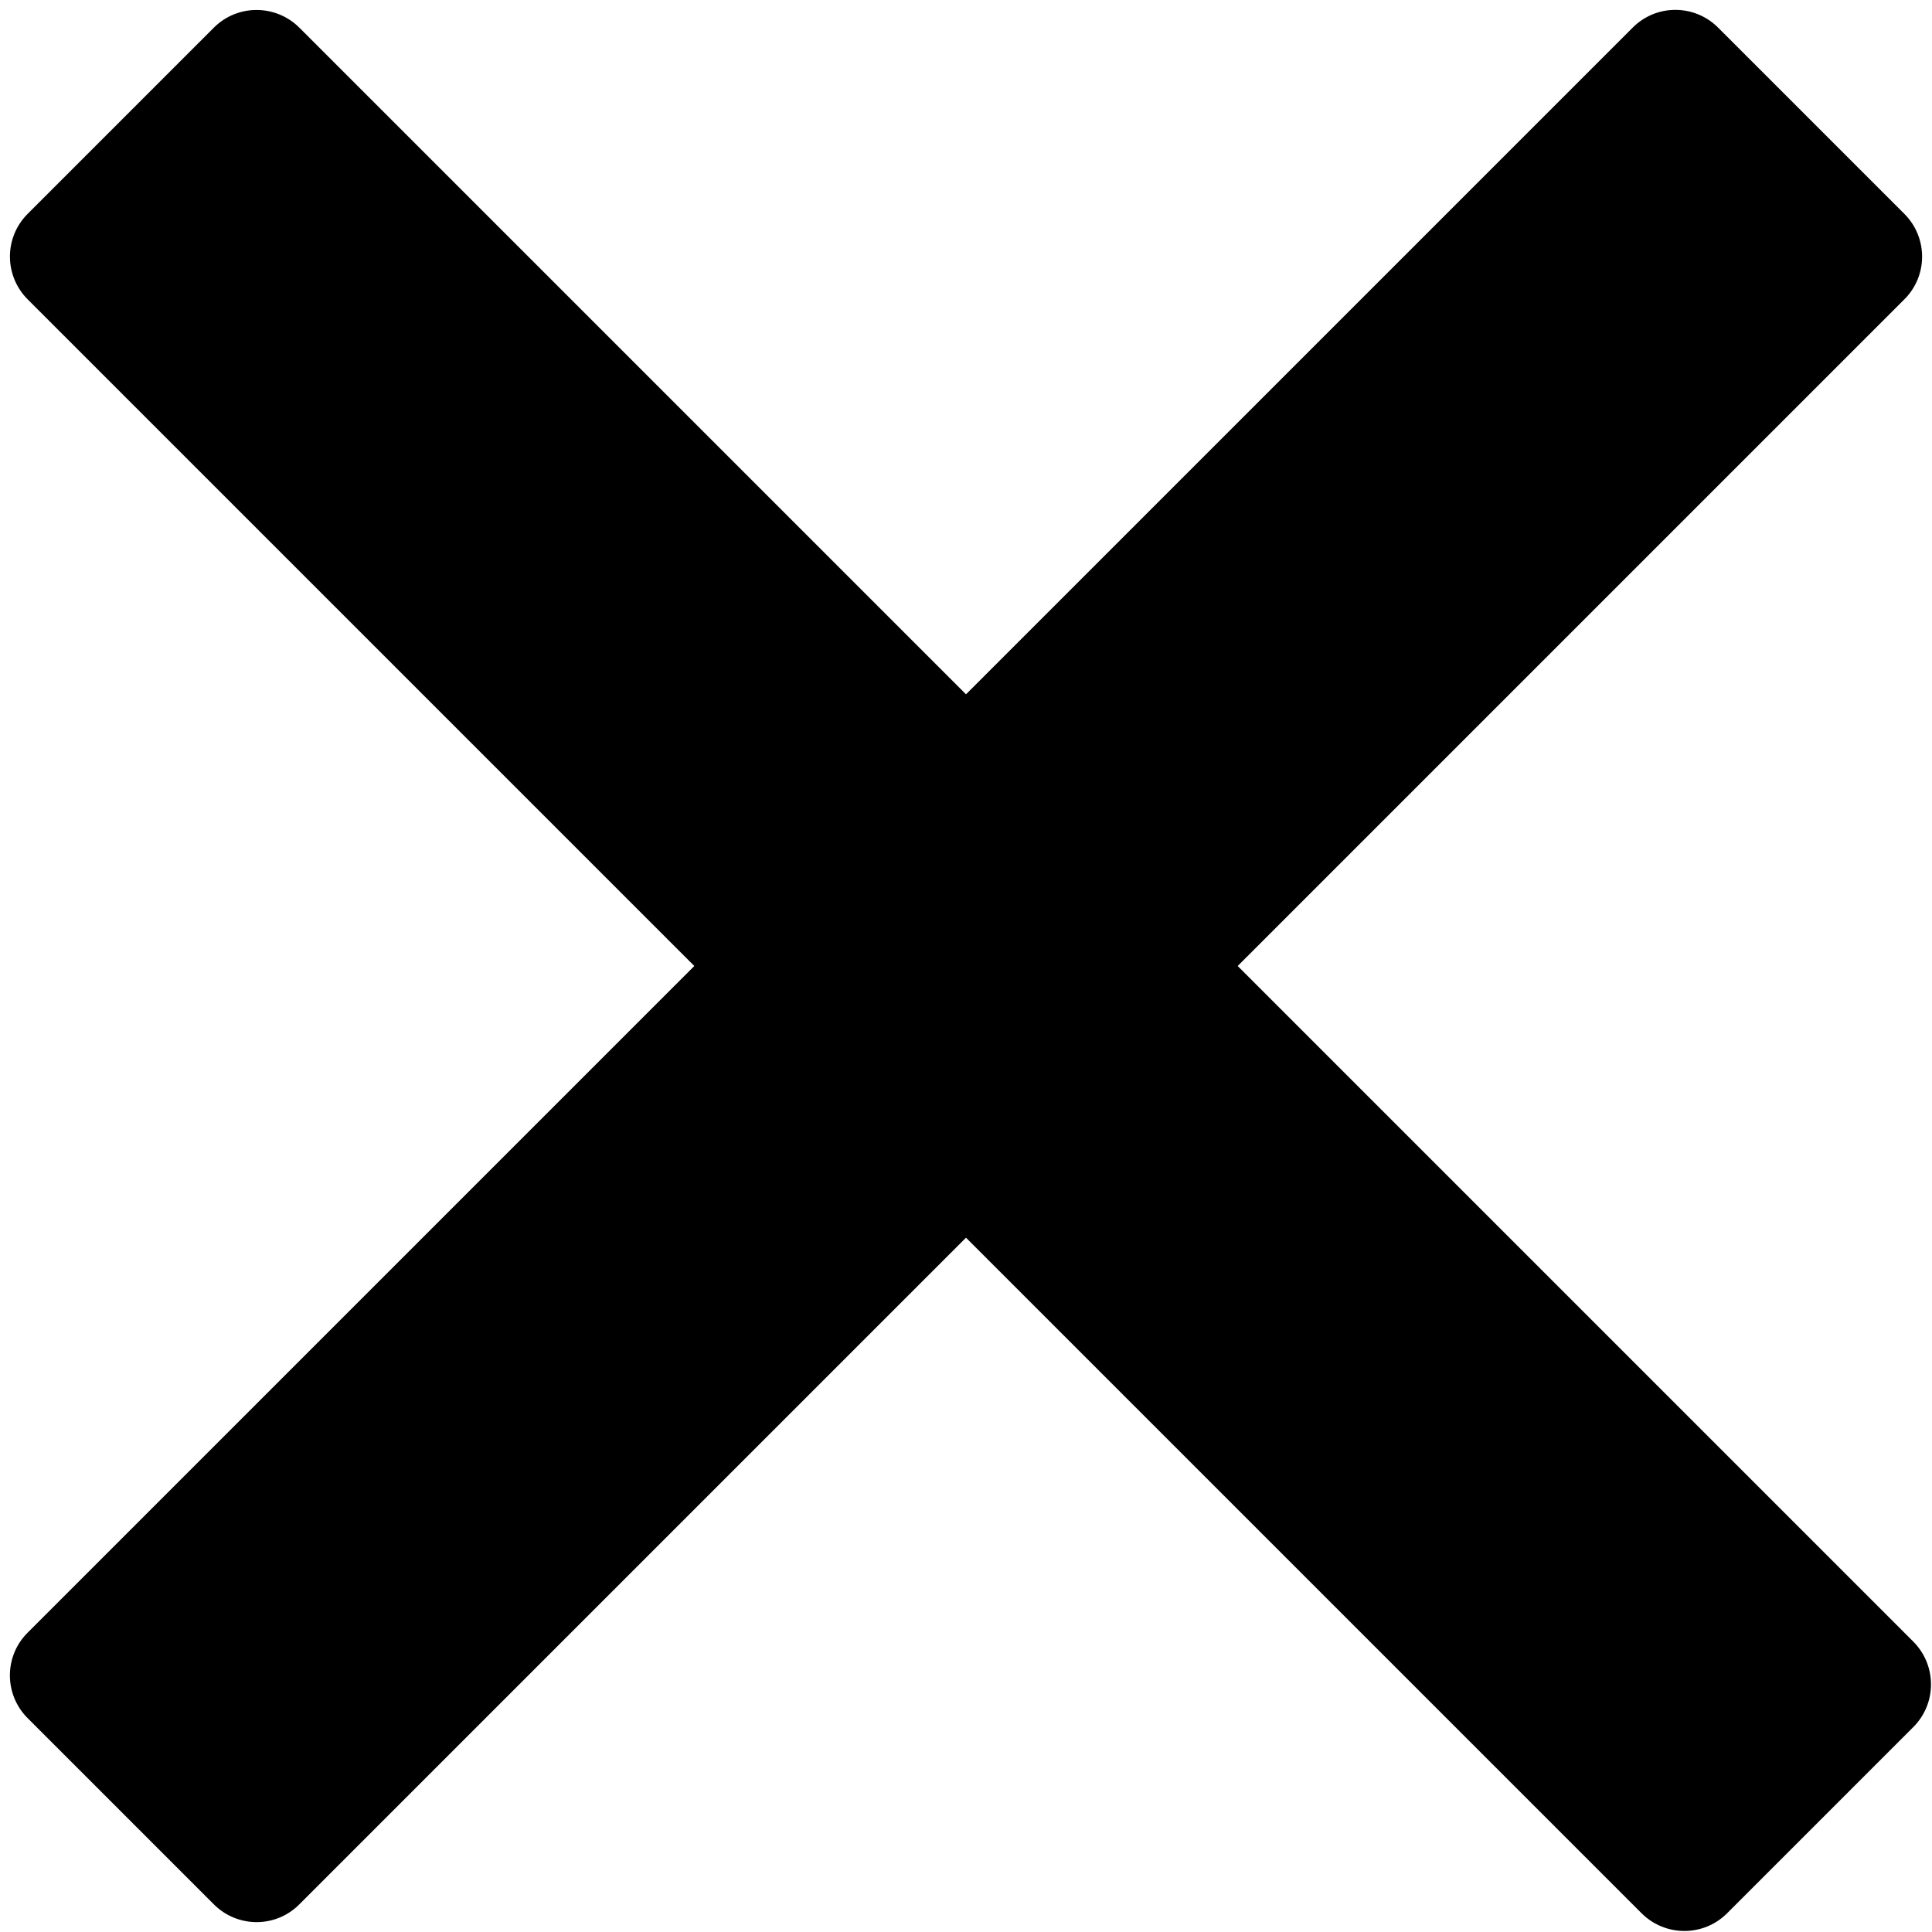
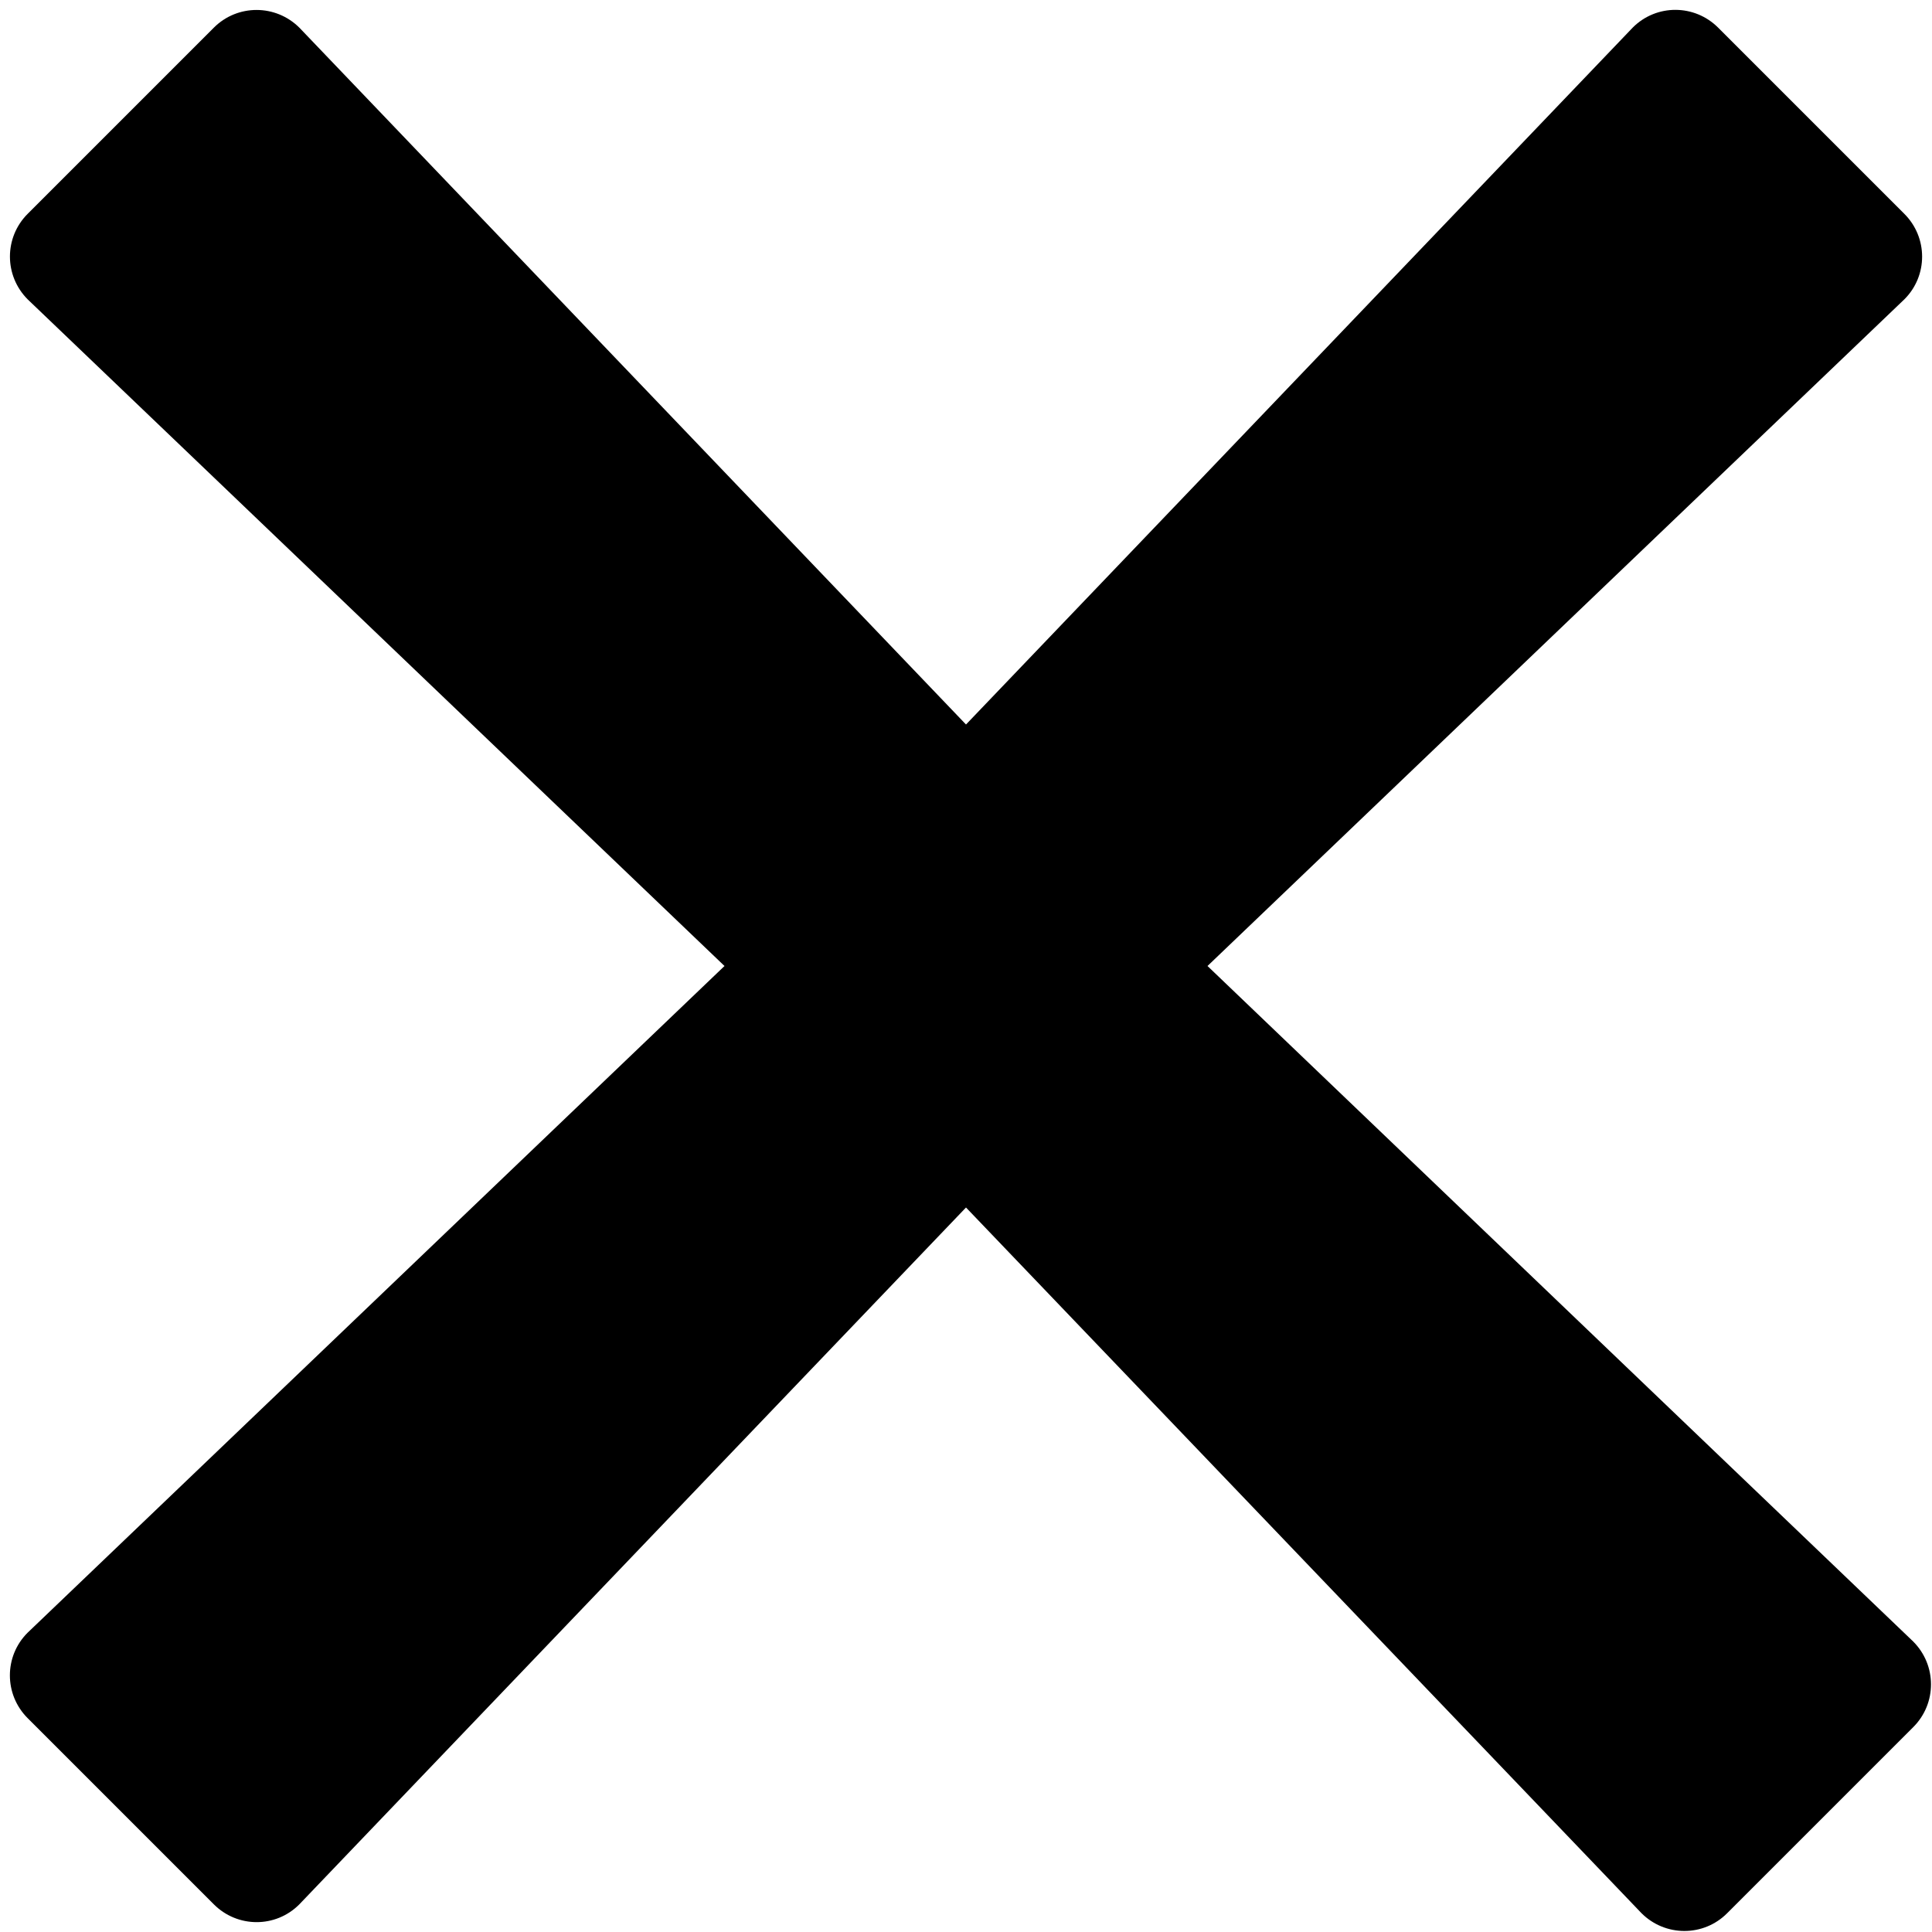
- <svg xmlns="http://www.w3.org/2000/svg" width="64px" height="64px" viewBox="0 0 64 64" version="1.1" class="icon-x svg-icon">
+ <svg xmlns="http://www.w3.org/2000/svg" width="32px" height="32px" viewBox="0 0 32 32" version="1.1" class="small-icon x-icon gears-icon gear-bottom svg-icon">
  <g fill-rule="evenodd">
-     <g class="x">
-       <path d="M0.92,9.92 C0.132,9.132 0.134,7.866 0.916,7.084 L7.084,0.916 C7.867,0.133 9.136,0.136 9.92,0.92 L32,23 L54.088,0.912 C54.871,0.129 56.134,0.134 56.916,0.916 L63.084,7.084 C63.867,7.867 63.868,9.132 63.088,9.912 L41,32 L63.376,54.376 C64.164,55.164 64.162,56.43 63.38,57.212 L57.212,63.38 C56.429,64.163 55.16,64.16 54.376,63.376 L32,41 L9.912,63.088 C9.129,63.871 7.866,63.866 7.084,63.084 L0.916,56.916 C0.133,56.133 0.132,54.868 0.912,54.088 L23,32 L0.92,9.92 Z" class="shape" />
+     <g>
+       <path d="M0.46,4.96 C0.066,4.566 0.067,3.933 0.458,3.542 L3.542,0.458 C3.934,0.066 4.568,0.068 4.96,0.46 L16,12 L27.044,0.456 C27.436,0.064 28.067,0.067 28.458,0.458 L31.542,3.542 C31.934,3.934 31.934,4.566 31.544,4.956 L20,16 L31.688,27.188 C32.082,27.582 32.081,28.215 31.69,28.606 L28.606,31.69 C28.214,32.082 27.58,32.08 27.188,31.688 L16,20 L4.956,31.544 C4.564,31.936 3.933,31.933 3.542,31.542 L0.458,28.458 C0.066,28.066 0.066,27.434 0.456,27.044 L12,16 L0.46,4.96 Z" class="shape" />
+     </g>
+     <g transform="translate(-32, -32)">
+       <g transform="translate(24.86527, 24.06522) rotate(-22) translate(-24.86527, -24.06522) translate(16.36527, 15.56522)">
+         <path d="M6.868,0.614 C6.868,1.129 6.868,2.347 6.868,2.347 L8.911,2.347 C8.911,2.347 8.911,1.147 8.911,0.614 C8.911,0.081 6.868,0.099 6.868,0.614 Z M12.653,2.157 C12.289,2.521 11.428,3.382 11.428,3.382 L12.872,4.827 C12.872,4.827 13.721,3.978 14.097,3.602 C14.474,3.225 13.017,1.793 12.653,2.157 Z M15.663,7.366 C15.148,7.366 13.93,7.366 13.93,7.366 L13.93,9.408 C13.93,9.408 15.13,9.408 15.663,9.408 C16.196,9.408 16.177,7.366 15.663,7.366 Z M14.097,13.173 C13.733,12.809 12.872,11.947 12.872,11.947 L11.428,13.392 C11.428,13.392 12.276,14.24 12.653,14.617 C13.03,14.994 14.461,13.537 14.097,13.173 Z M8.911,16.16 C8.911,15.645 8.911,14.428 8.911,14.428 L6.868,14.428 C6.868,14.428 6.868,15.627 6.868,16.16 C6.868,16.693 8.911,16.675 8.911,16.16 Z M3.104,14.595 C3.468,14.231 4.329,13.37 4.329,13.37 L2.885,11.925 C2.885,11.925 2.037,12.774 1.66,13.151 C1.283,13.527 2.74,14.959 3.104,14.595 Z M0.116,9.408 C0.631,9.408 1.849,9.408 1.849,9.408 L1.849,7.366 C1.849,7.366 0.649,7.366 0.116,7.366 C-0.416,7.366 -0.398,9.408 0.116,9.408 Z M1.685,3.602 C2.049,3.966 2.91,4.827 2.91,4.827 L4.355,3.382 C4.355,3.382 3.506,2.534 3.13,2.157 C2.753,1.78 1.321,3.238 1.685,3.602 Z" transform="translate(8.125247, 8.387072) rotate(-2) translate(-8.125247, -8.387072) " class="gears" />
+         <path d="M7.967,14.924 C11.487,14.924 14.34,12.071 14.34,8.552 C14.34,5.032 11.487,2.179 7.967,2.179 C4.447,2.179 1.594,5.032 1.594,8.552 C1.594,12.071 4.447,14.924 7.967,14.924 Z M7.967,13.066 C10.46,13.066 12.481,11.045 12.481,8.552 C12.481,6.059 10.46,4.037 7.967,4.037 C5.474,4.037 3.453,6.059 3.453,8.552 C3.453,11.045 5.474,13.066 7.967,13.066 Z" class="gear-body outer" />
+       </g>
    </g>
  </g>
</svg>
